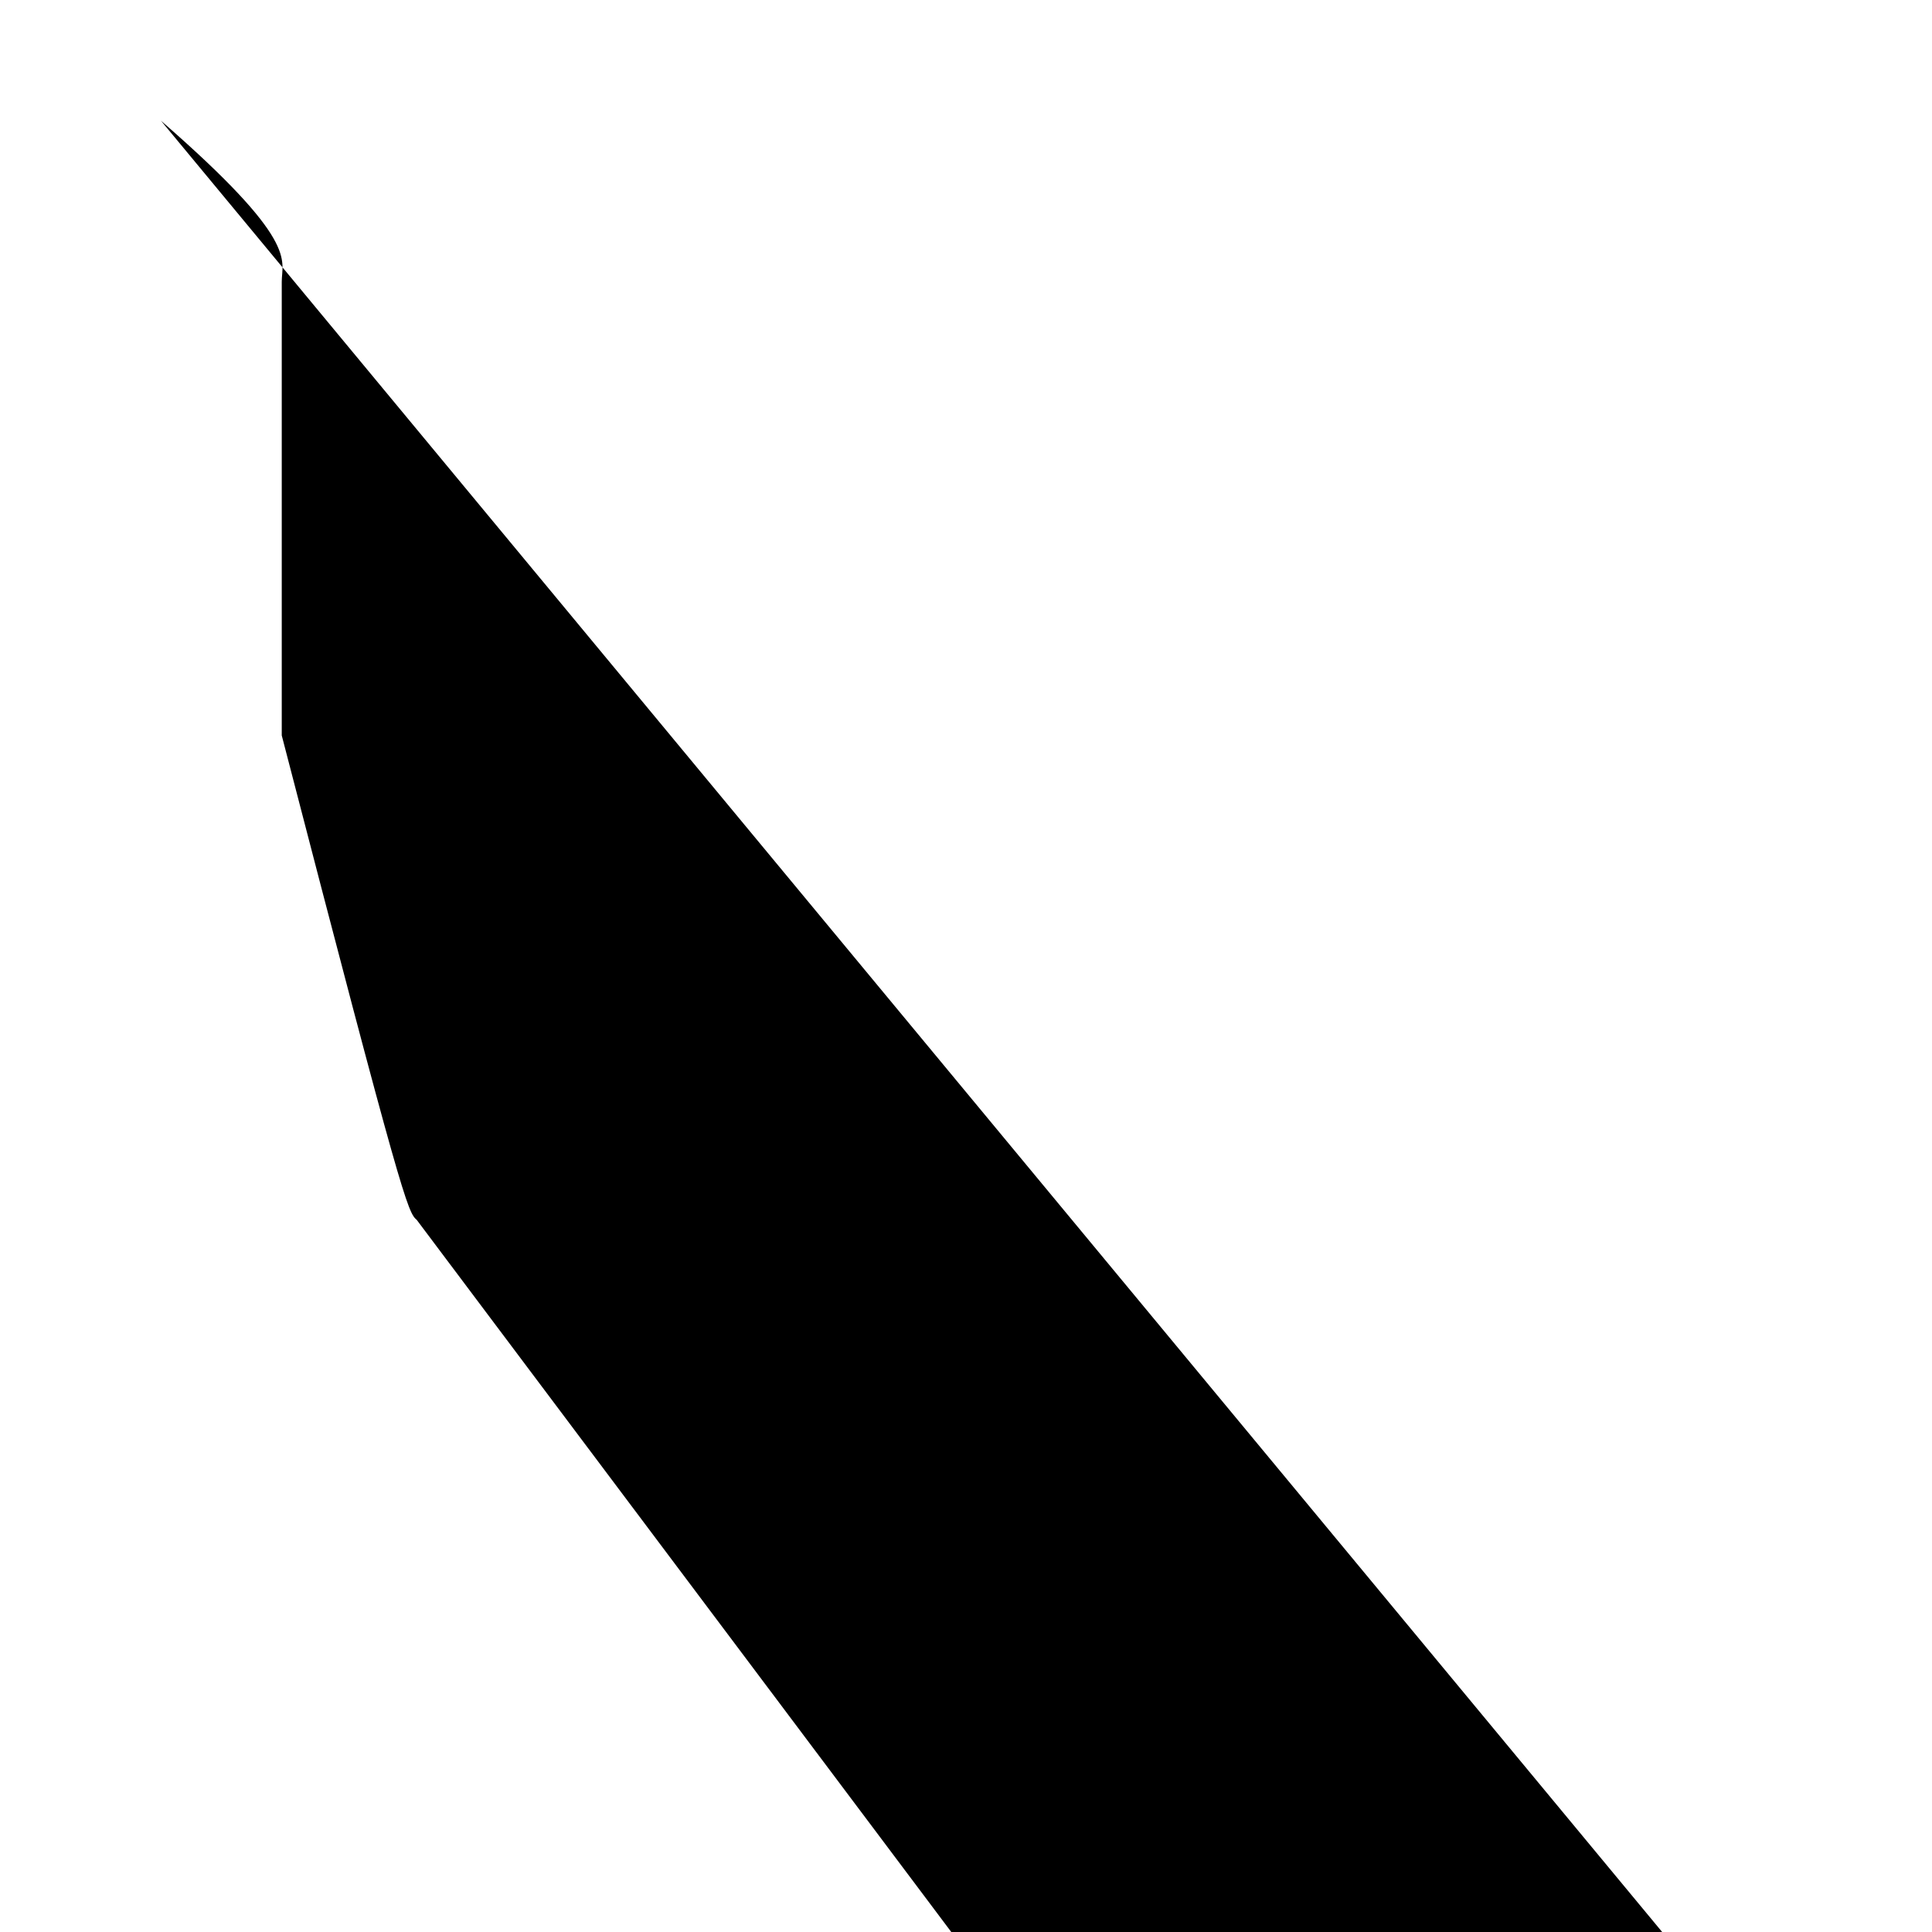
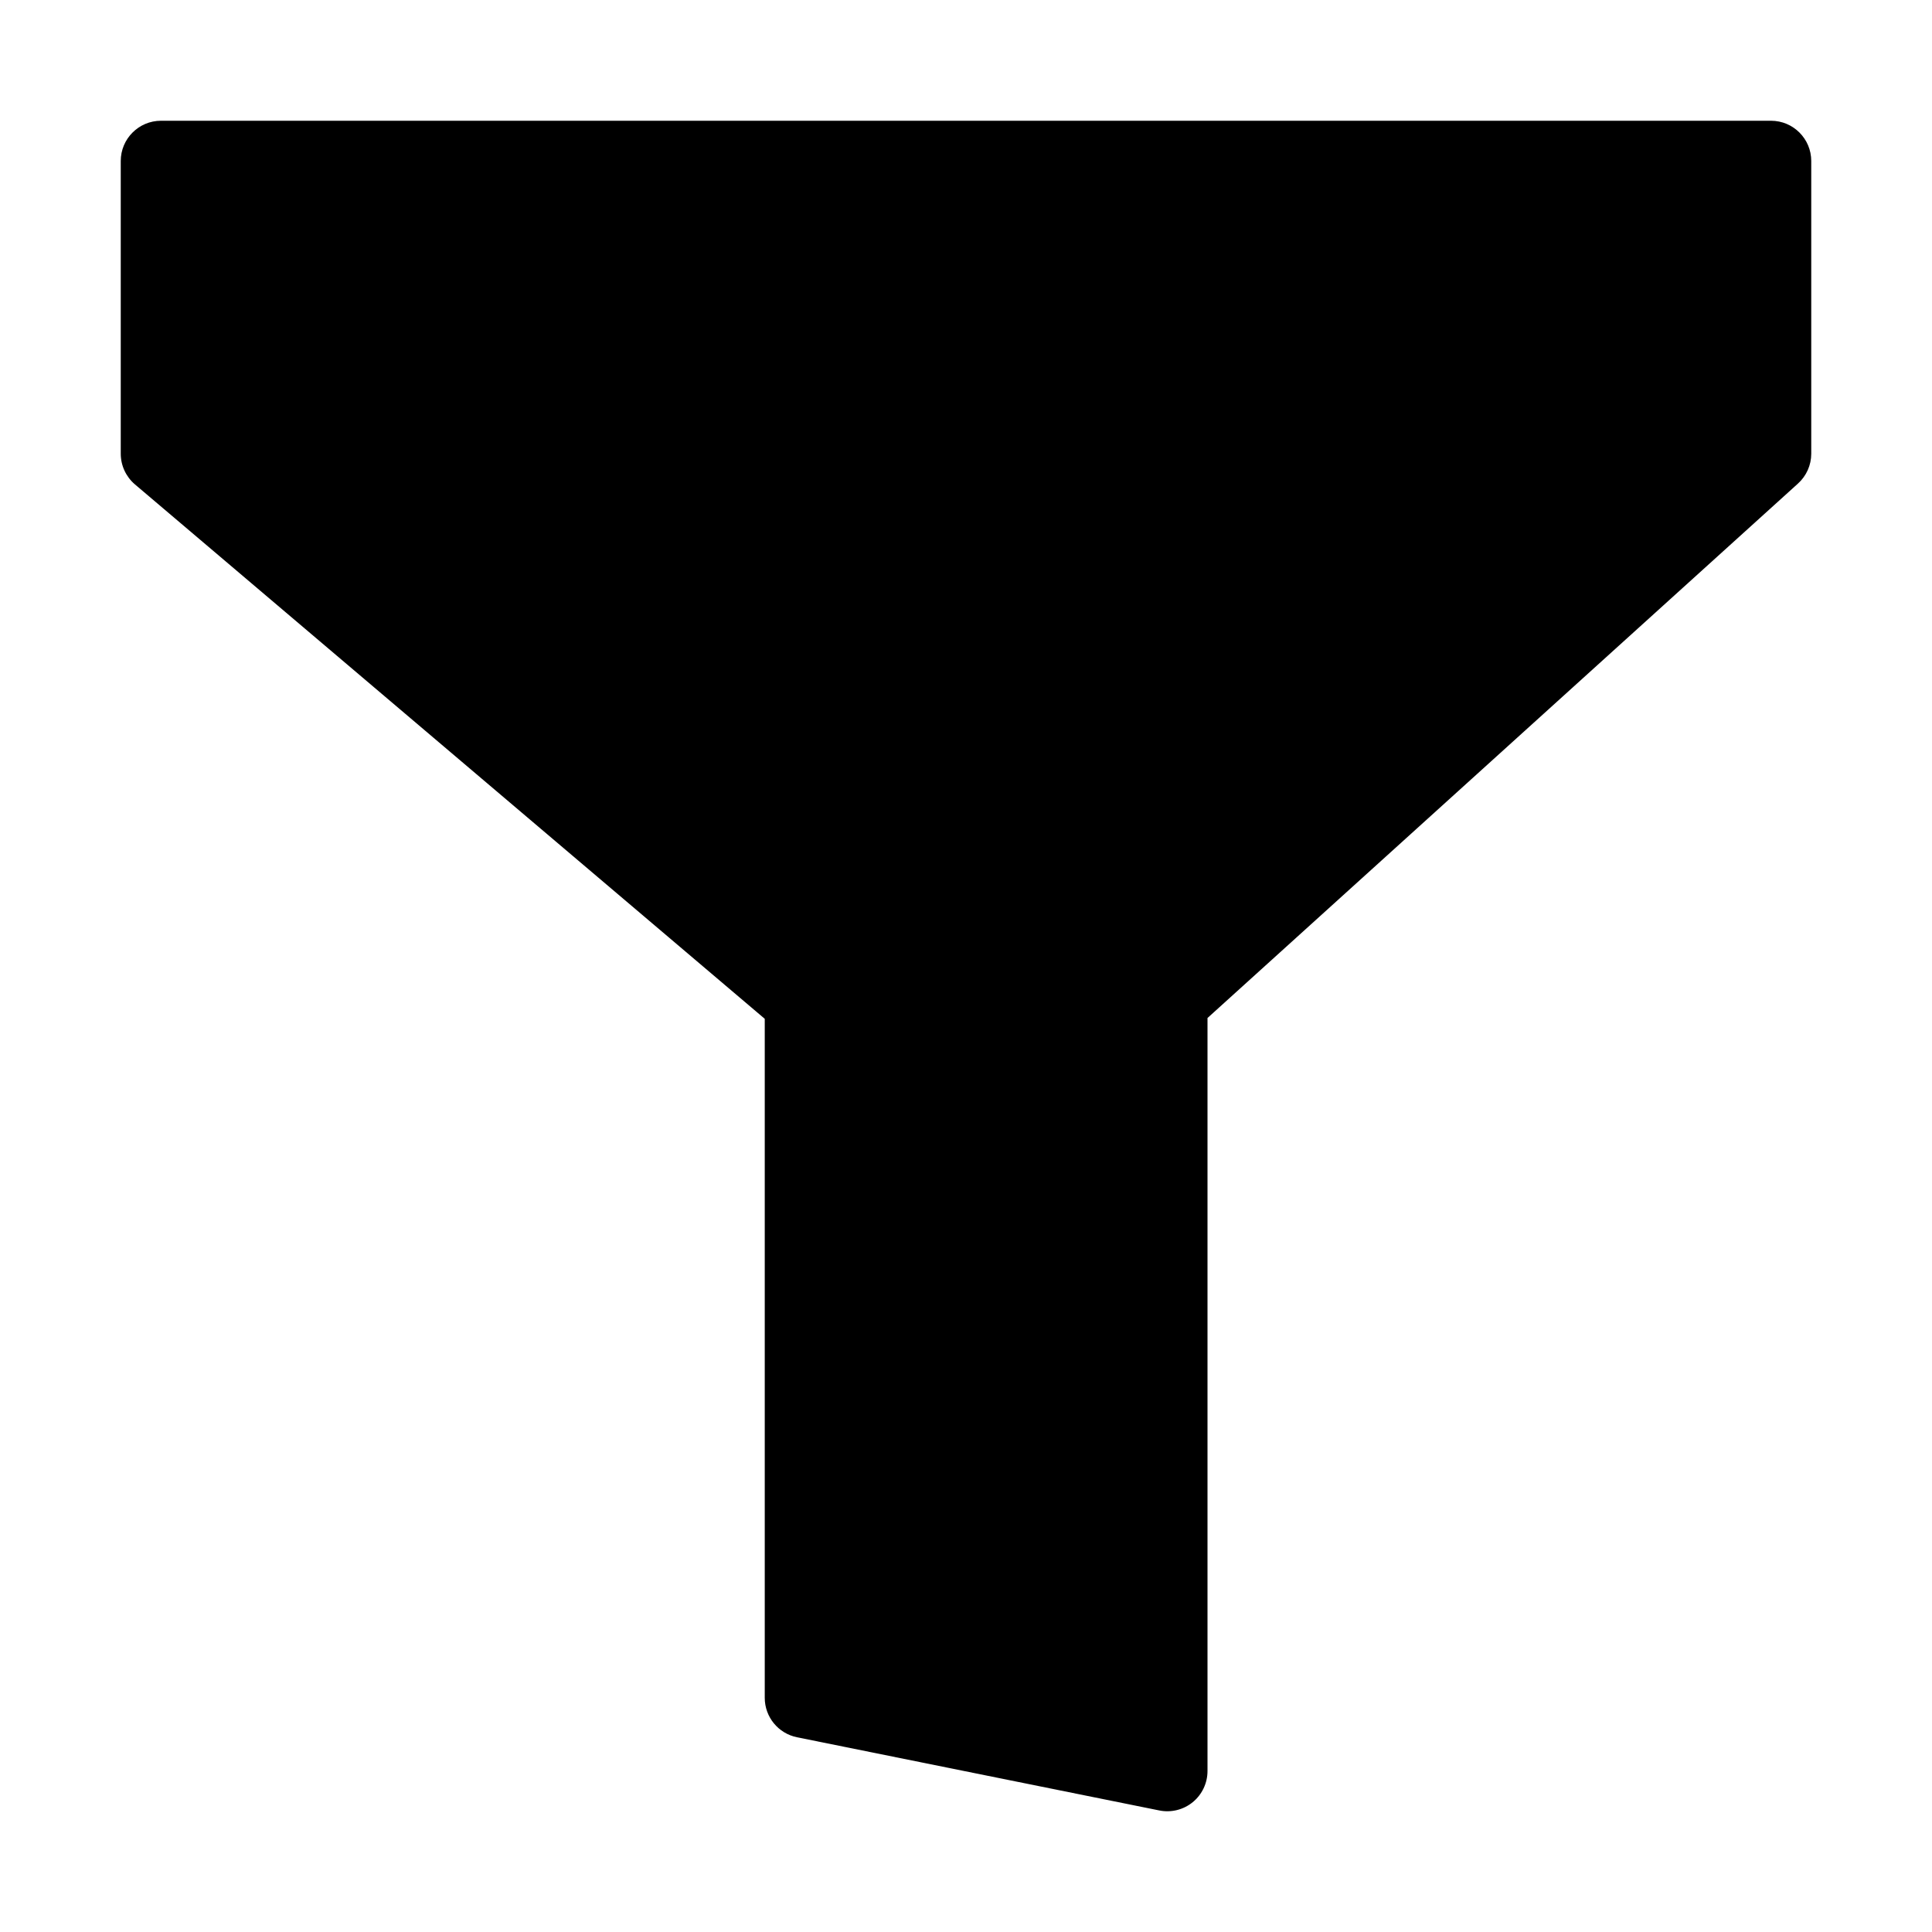
- <svg xmlns="http://www.w3.org/2000/svg" width="24" height="24" viewbox="0 0 24 24" fill="none">
-   <path d="m2 1.5c1.724 1.5 1.5 1.724 1.5 2v5.636c1.5 5.783 1.565 5.923 1.677 6.018l9.5 12.656v21.091c9.5 21.329 9.668 21.534 9.901 21.581l14.401 22.49c14.548 22.52 14.701 22.482 14.817 22.387c14.933 22.292 15 22.15 15 22v12.646l22.335 6.007c22.44 5.912 22.5 5.778 22.5 5.636v2c22.5 1.724 22.276 1.5 22 1.5h2z" fill="black" />
+ <svg xmlns="http://www.w3.org/2000/svg" width="24" height="24" viewBox="0 0 24 24" fill="none">
+   <path d="M2 1.5C1.724 1.5 1.5 1.724 1.5 2V5.636C1.5 5.783 1.565 5.923 1.677 6.018L9.5 12.656V21.091C9.5 21.329 9.668 21.534 9.901 21.581L14.401 22.49C14.548 22.52 14.701 22.482 14.817 22.387C14.933 22.292 15 22.15 15 22V12.646L22.335 6.007C22.44 5.912 22.5 5.778 22.5 5.636V2C22.5 1.724 22.276 1.5 22 1.5H2Z" fill="black" />
</svg>
